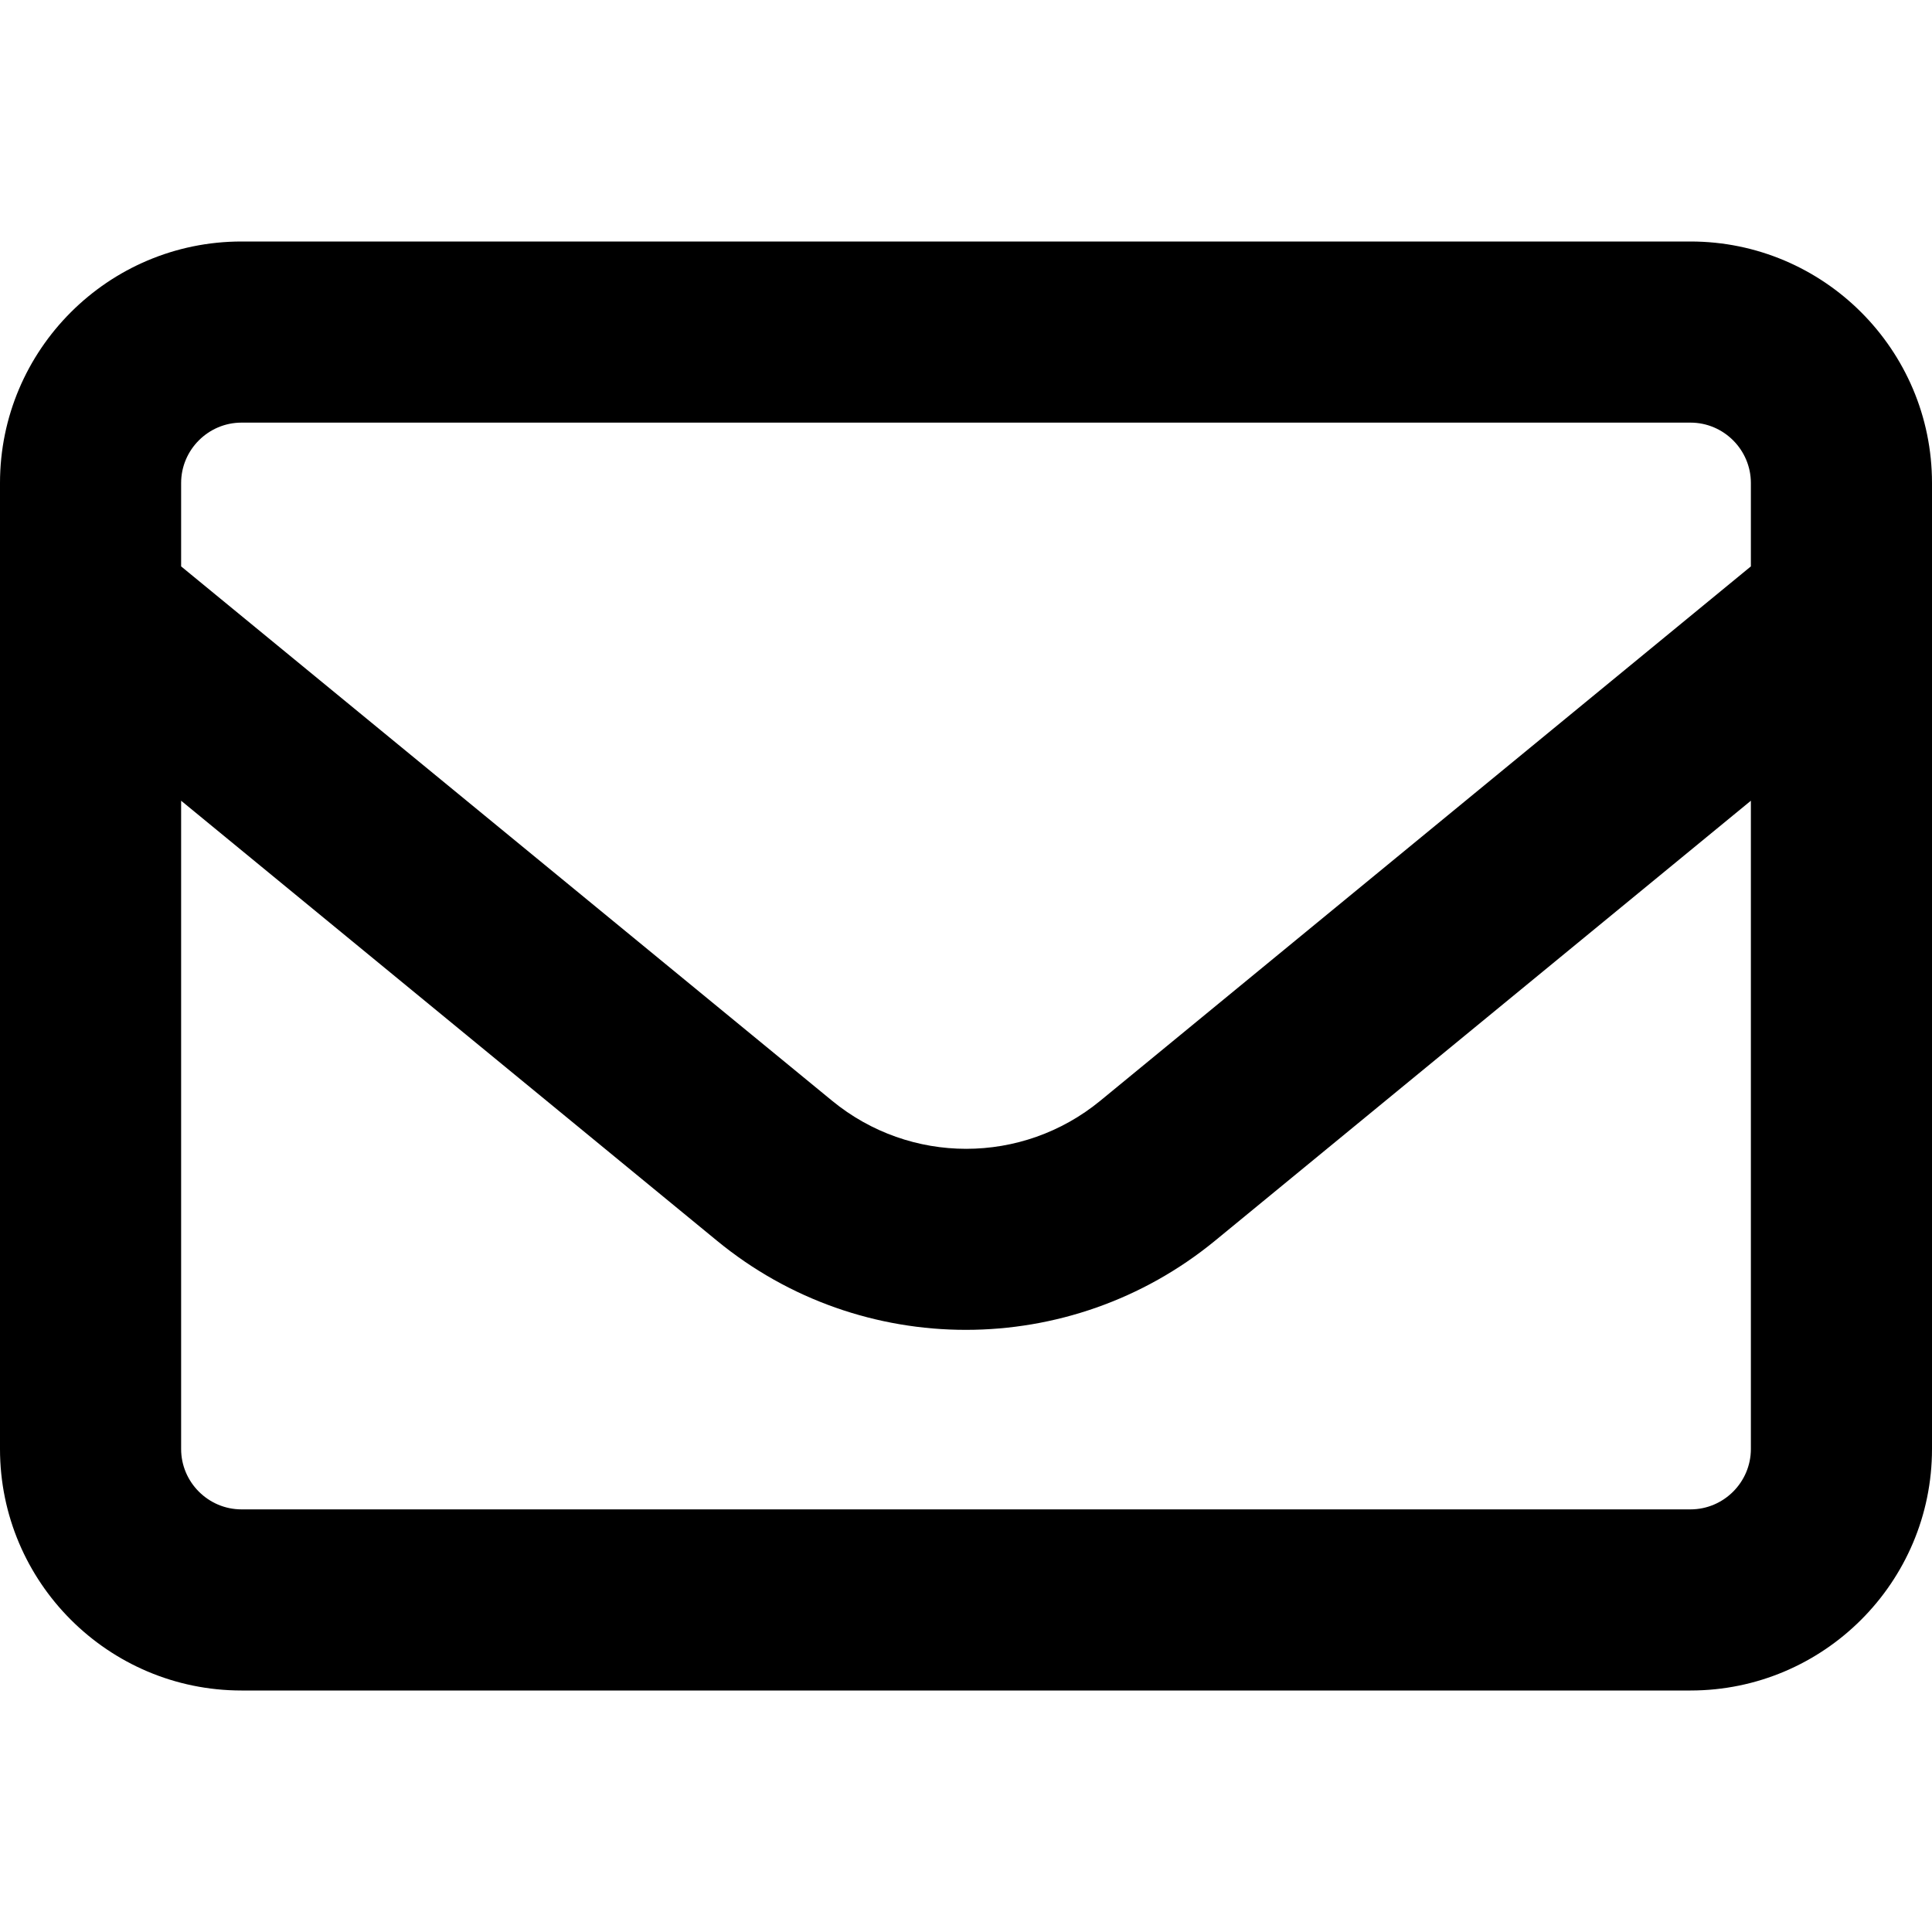
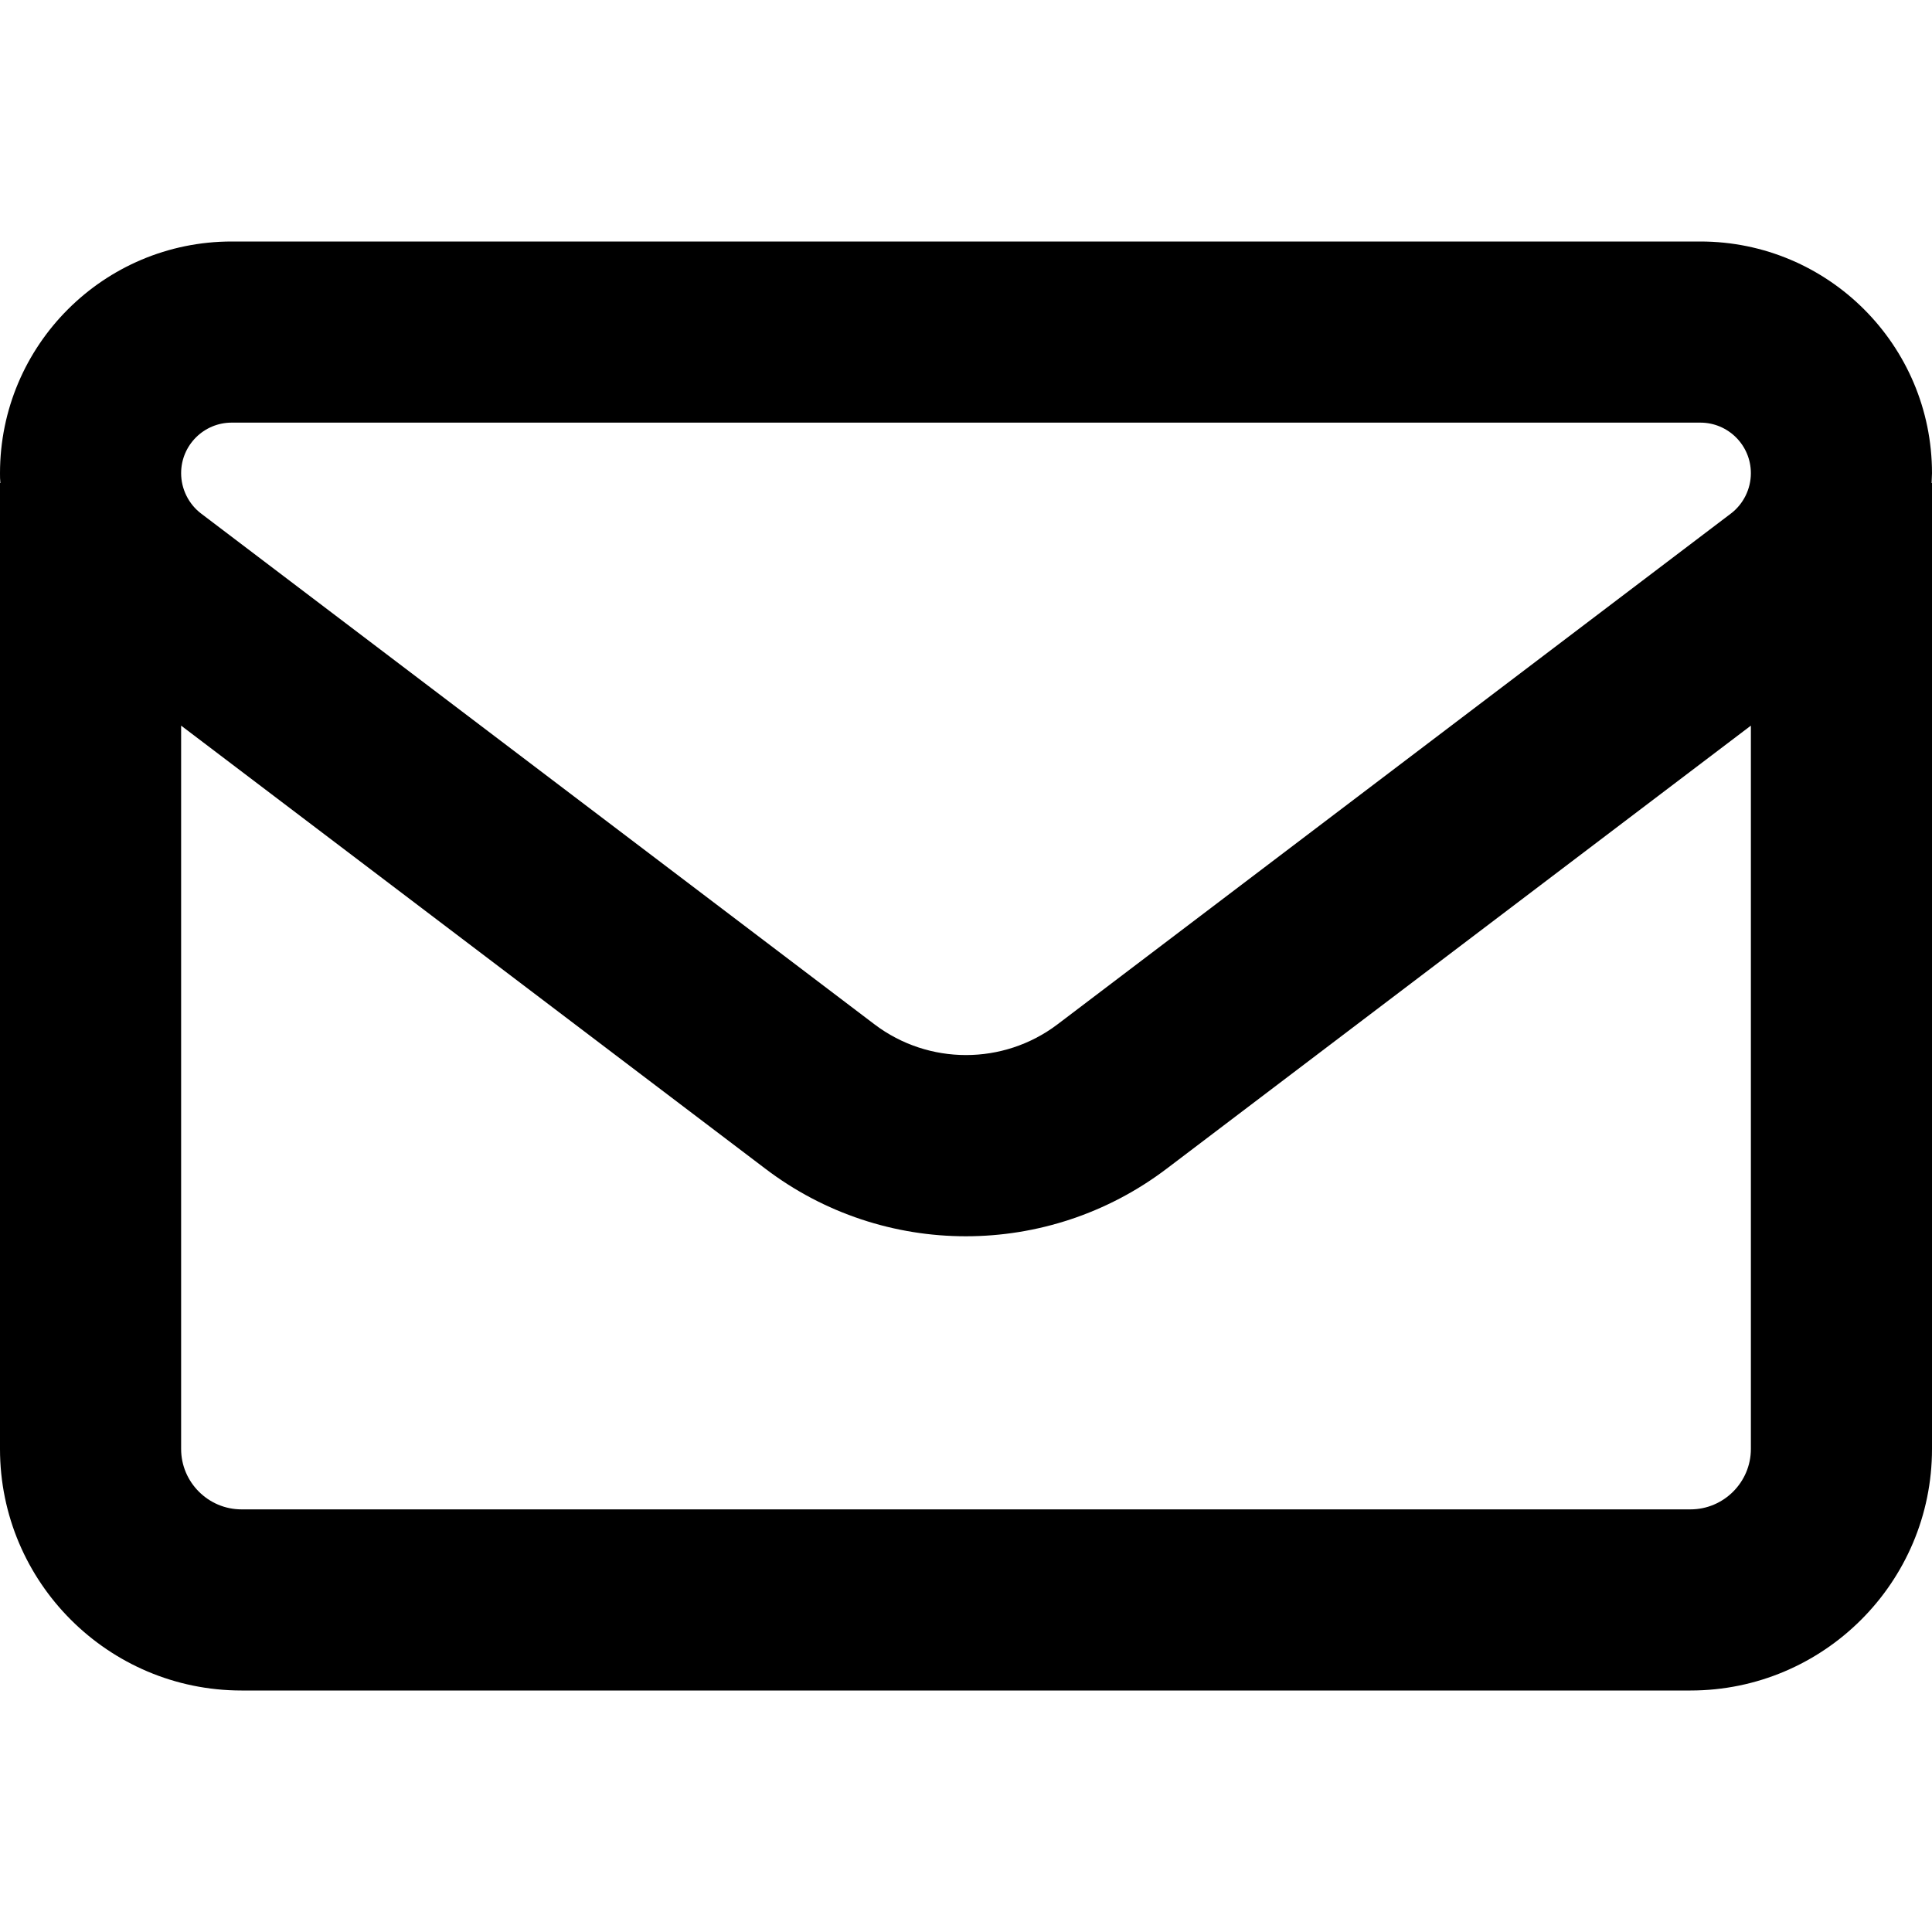
<svg xmlns="http://www.w3.org/2000/svg" viewBox="0 0 512 512">
-   <path d="M64 112c-8.8 0-16 7.2-16 16v22.1L220.5 291.7c20.7 17 50.4 17 71.1 0L464 150.1V128c0-8.8-7.2-16-16-16H64zM48 212.2V384c0 8.8 7.2 16 16 16H448c8.8 0 16-7.2 16-16V212.2L322 328.8c-38.4 31.5-93.7 31.5-132 0L48 212.2zM0 128C0 92.7 28.7 64 64 64H448c35.3 0 64 28.7 64 64V384c0 35.3-28.7 64-64 64H64c-35.3 0-64-28.7-64-64V128z" />
+   <path d="M61.4 64C27.5 64 0 91.5 0 125.4 0 126.3 0 127.1 .1 128L0 128 0 384c0 35.3 28.7 64 64 64l384 0c35.3 0 64-28.7 64-64l0-256-.1 0c0-.9 .1-1.7 .1-2.6 0-33.9-27.5-61.4-61.4-61.4L61.4 64zM464 192.3L464 384c0 8.8-7.2 16-16 16L64 400c-8.8 0-16-7.2-16-16l0-191.7 154.8 117.4c31.4 23.9 74.9 23.9 106.4 0L464 192.3zM48 125.4C48 118 54 112 61.4 112l389.2 0c7.4 0 13.4 6 13.4 13.4 0 4.2-2 8.2-5.3 10.7L280.2 271.5c-14.3 10.8-34.1 10.8-48.4 0L53.3 136.1c-3.3-2.5-5.3-6.5-5.3-10.7z" />
</svg>
